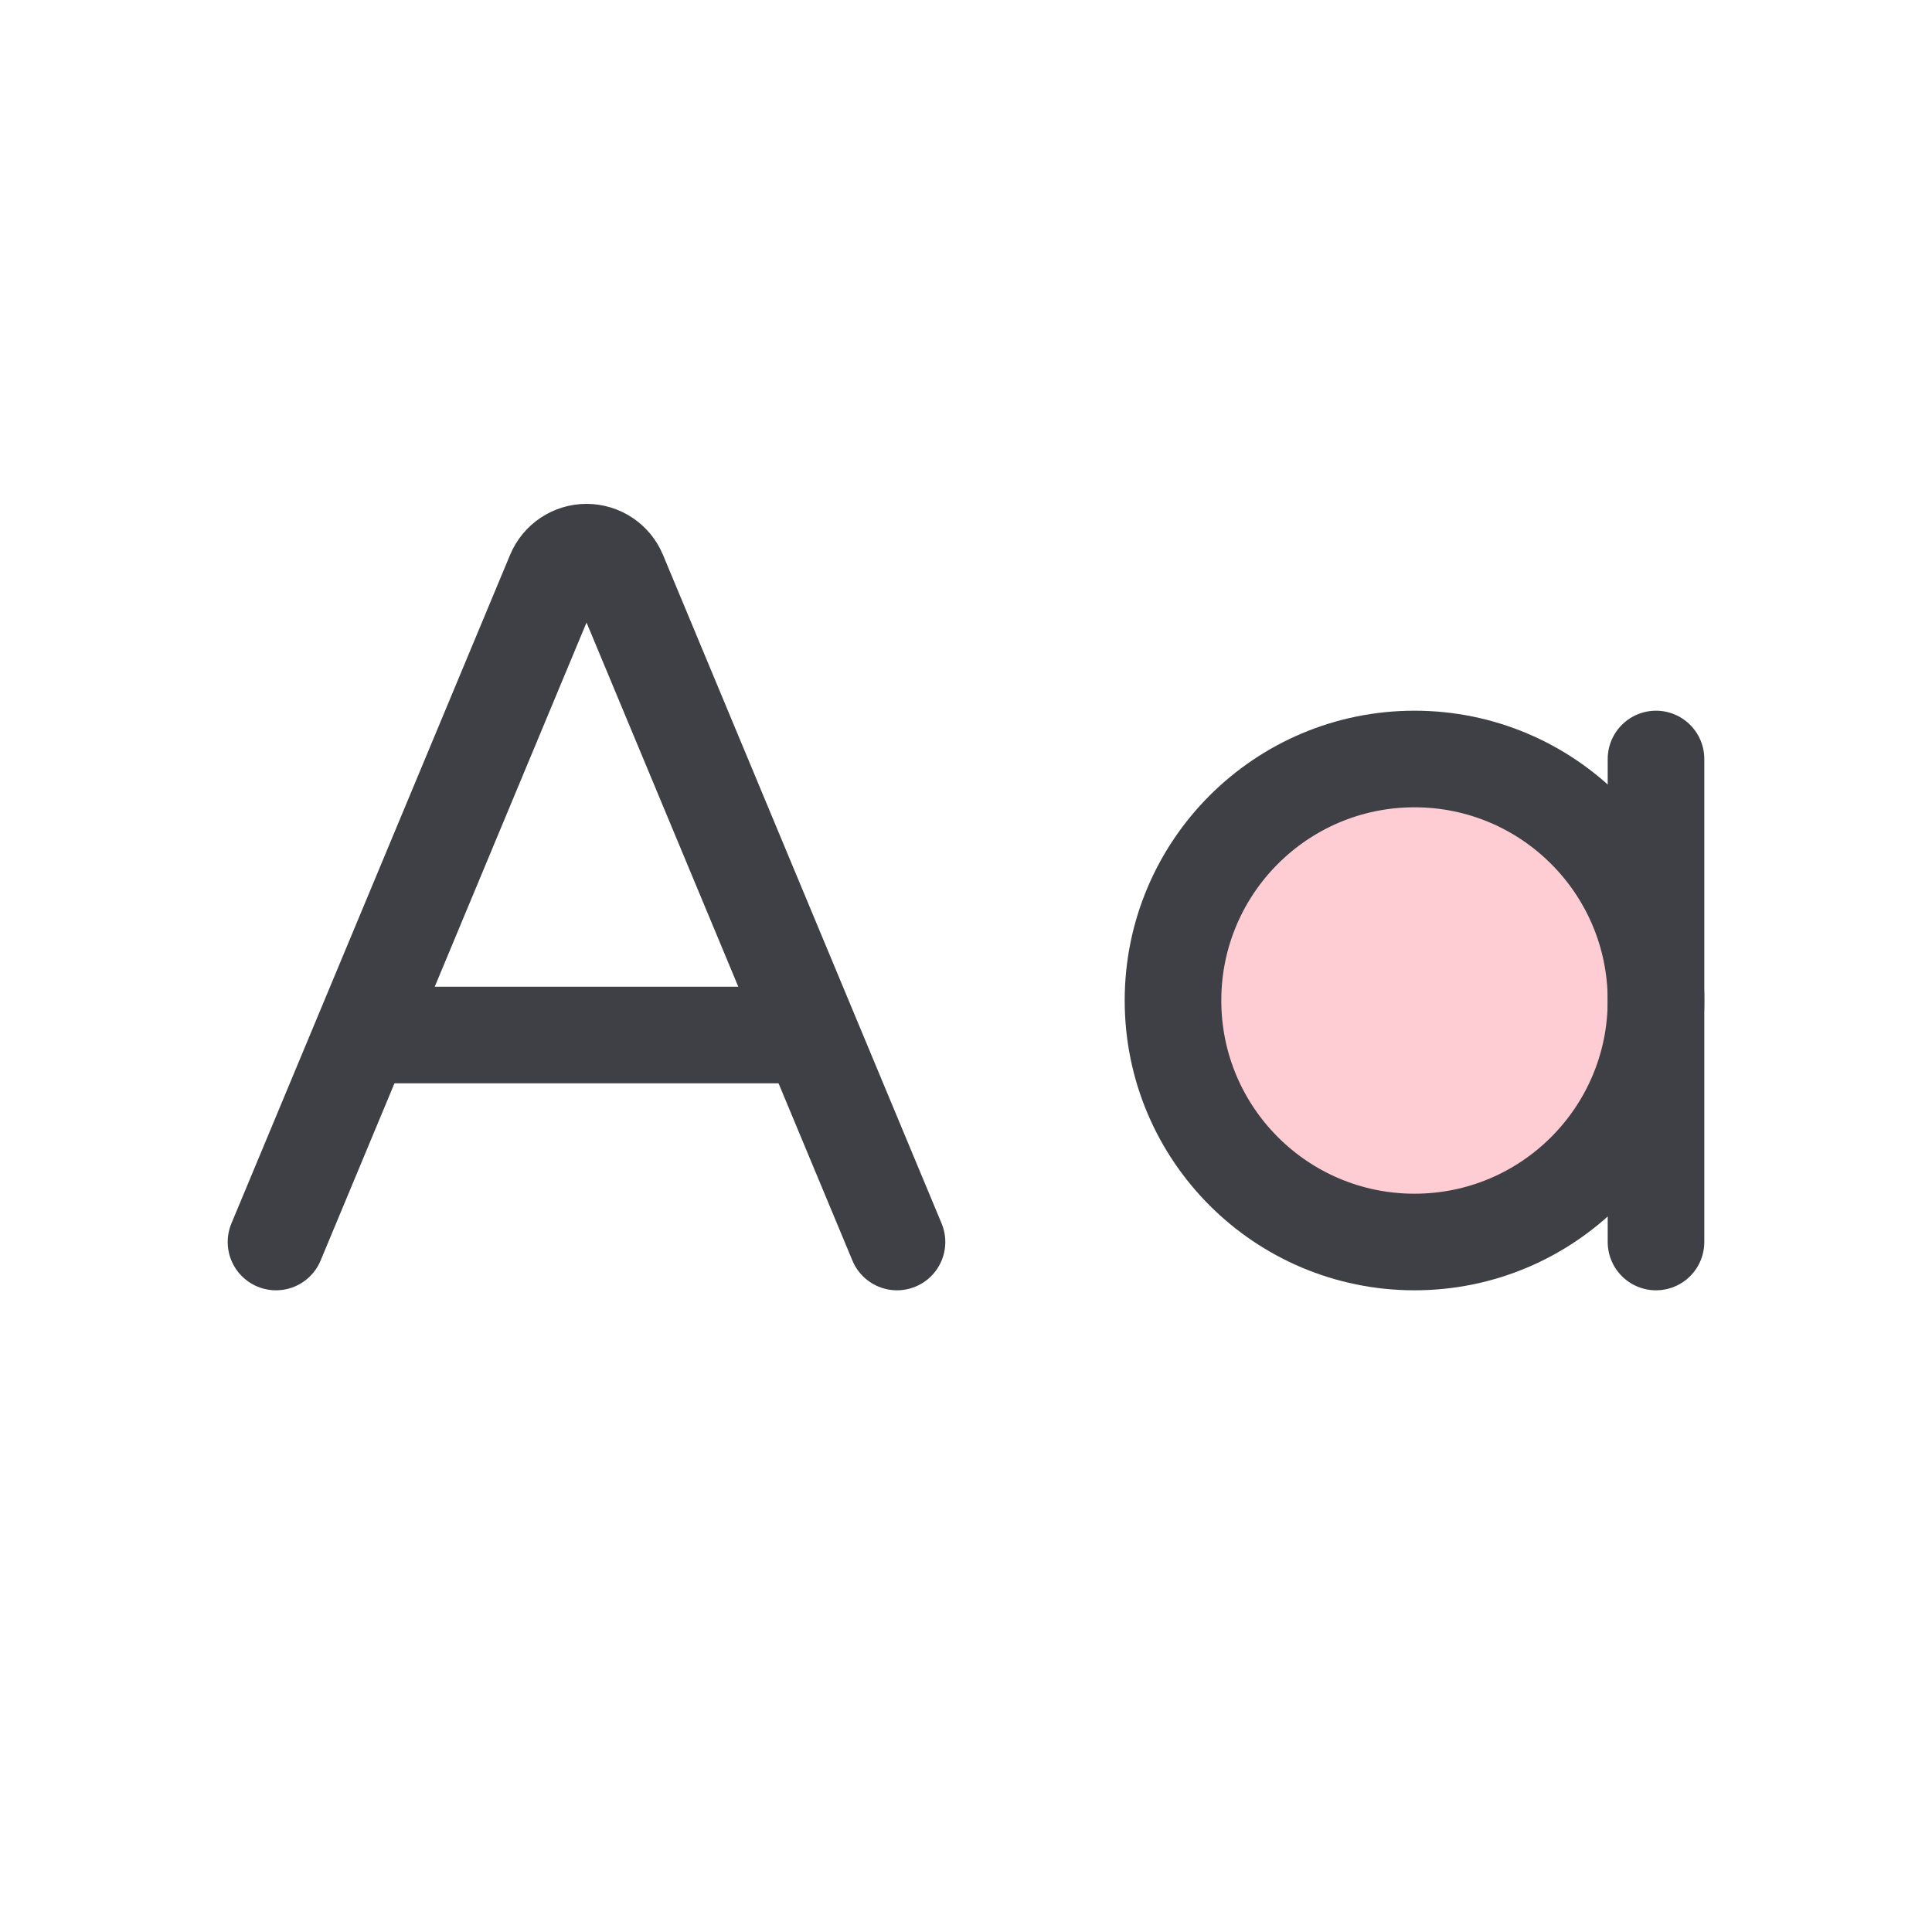
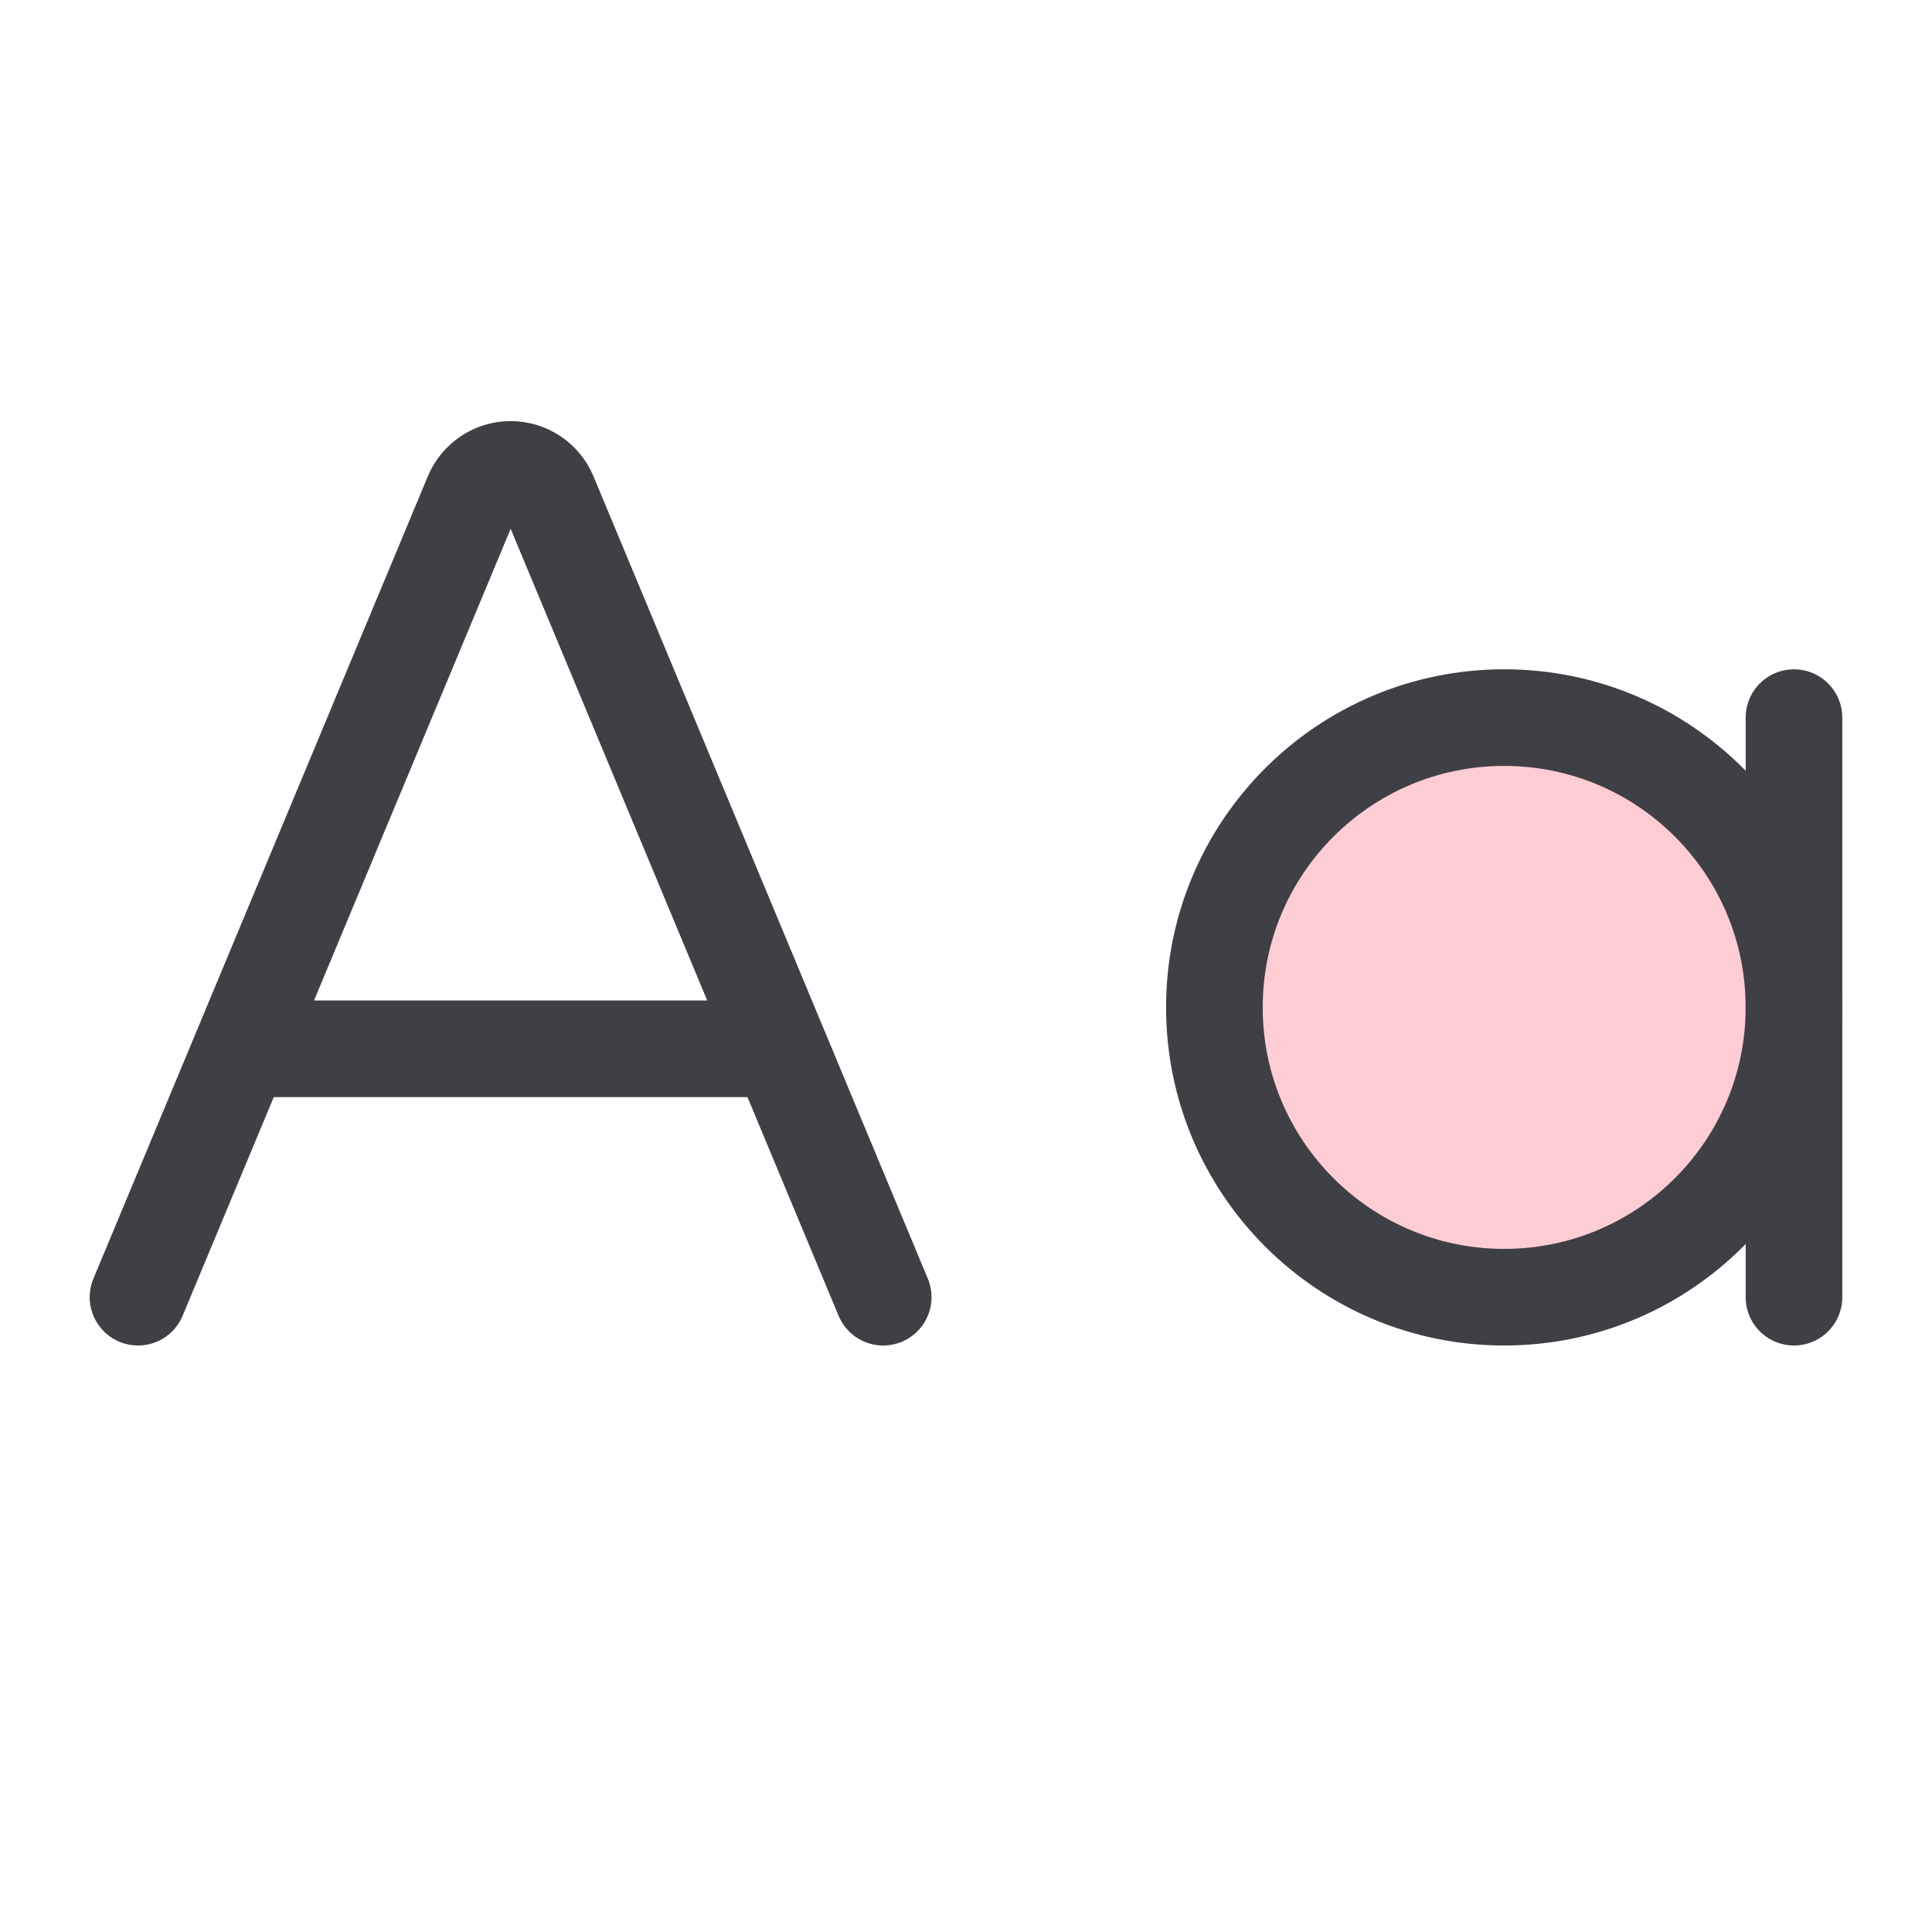
- <svg xmlns="http://www.w3.org/2000/svg" width="24" height="24" viewBox="-2 -2 28 28">
+ <svg xmlns="http://www.w3.org/2000/svg" width="24" height="24" viewBox="0.333 0.333 23.334 23.334">
  <circle cx="18.5" cy="12.5" r="3.5" fill="#FECDD3" stroke="none" />
-   <path d="m2 16 4.039-9.69a.5.5 0 0 1 .923 0L11 16" fill="none" stroke="#3F3F46" stroke-width="1.4" stroke-linecap="round" stroke-linejoin="round" />
-   <path d="M22 9v7" fill="none" stroke="#3F3F46" stroke-width="1.4" stroke-linecap="round" stroke-linejoin="round" />
-   <path d="M3.304 13h6.392" fill="none" stroke="#3F3F46" stroke-width="1.4" stroke-linecap="round" stroke-linejoin="round" />
-   <circle cx="18.5" cy="12.5" r="3.5" fill="none" stroke="#3F3F46" stroke-width="1.4" stroke-linecap="round" stroke-linejoin="round" />
+   <path d="m2 16 4.039-9.69a.5.5 0 0 1 .923 0L11 16" fill="none" stroke="#3F3F46" stroke-width="1.167" stroke-linecap="round" stroke-linejoin="round" />
+   <path d="M22 9v7" fill="none" stroke="#3F3F46" stroke-width="1.167" stroke-linecap="round" stroke-linejoin="round" />
+   <path d="M3.304 13h6.392" fill="none" stroke="#3F3F46" stroke-width="1.167" stroke-linecap="round" stroke-linejoin="round" />
+   <circle cx="18.5" cy="12.5" r="3.5" fill="none" stroke="#3F3F46" stroke-width="1.167" stroke-linecap="round" stroke-linejoin="round" />
</svg>
